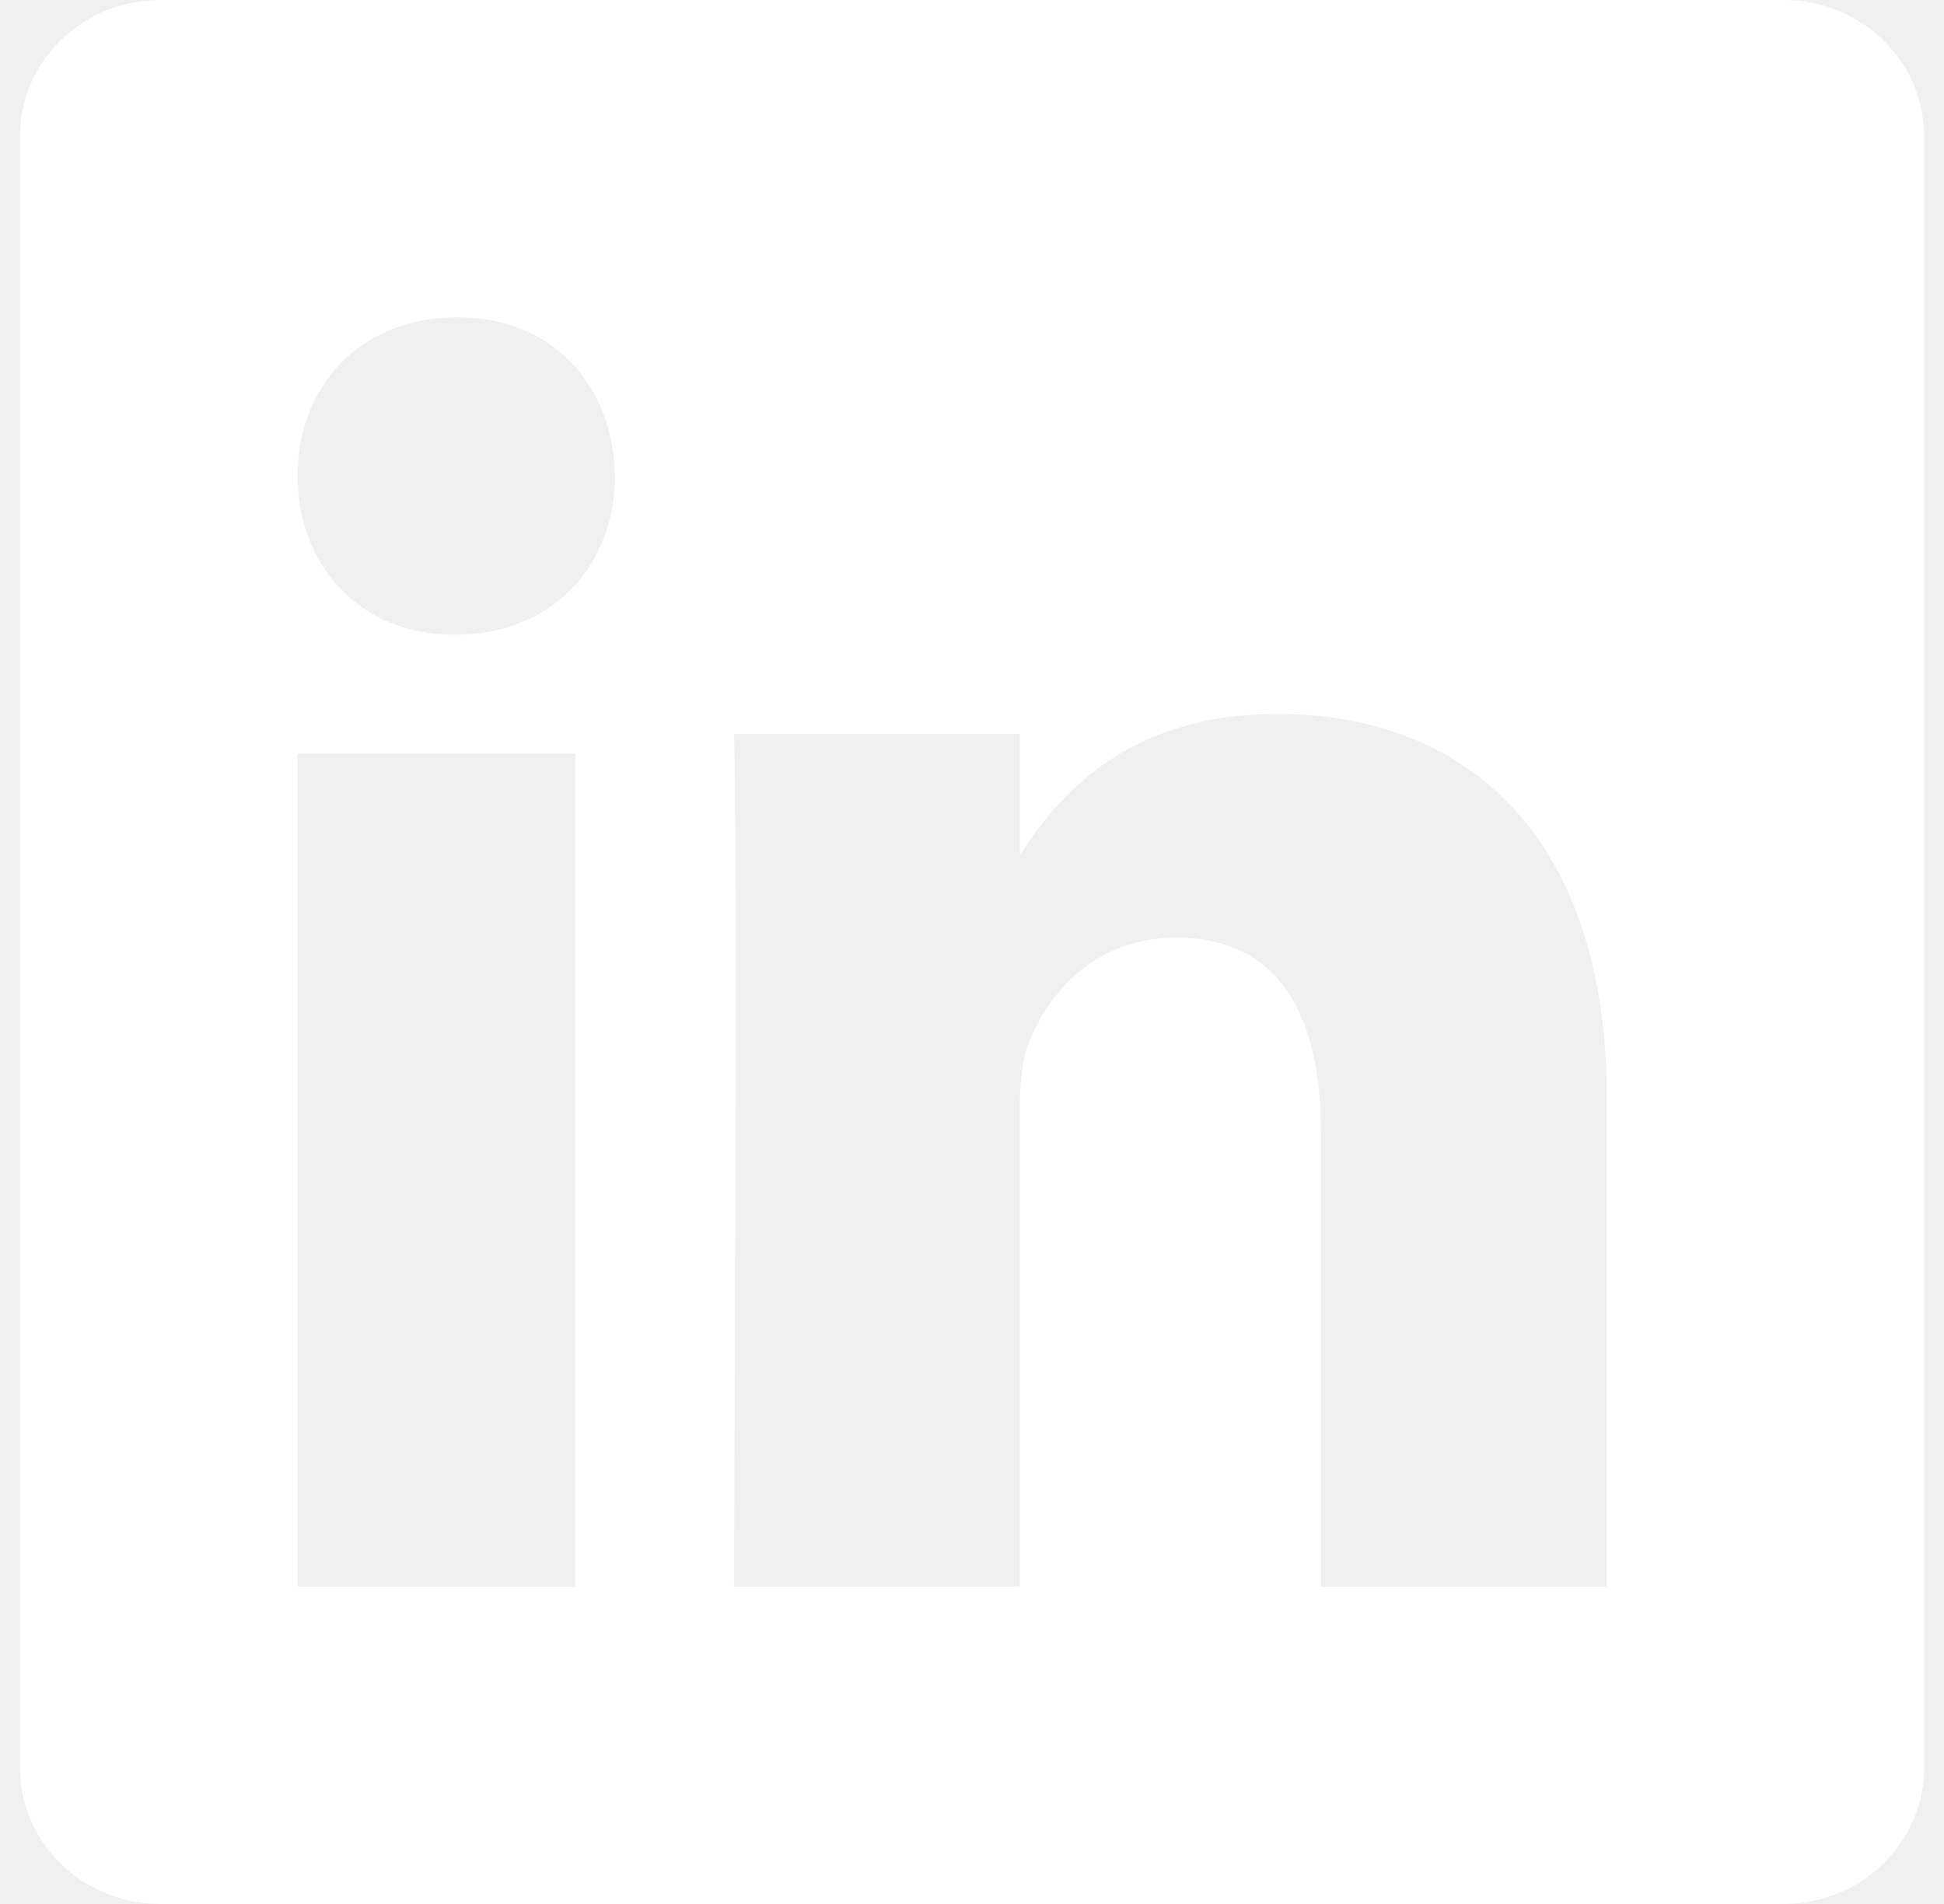
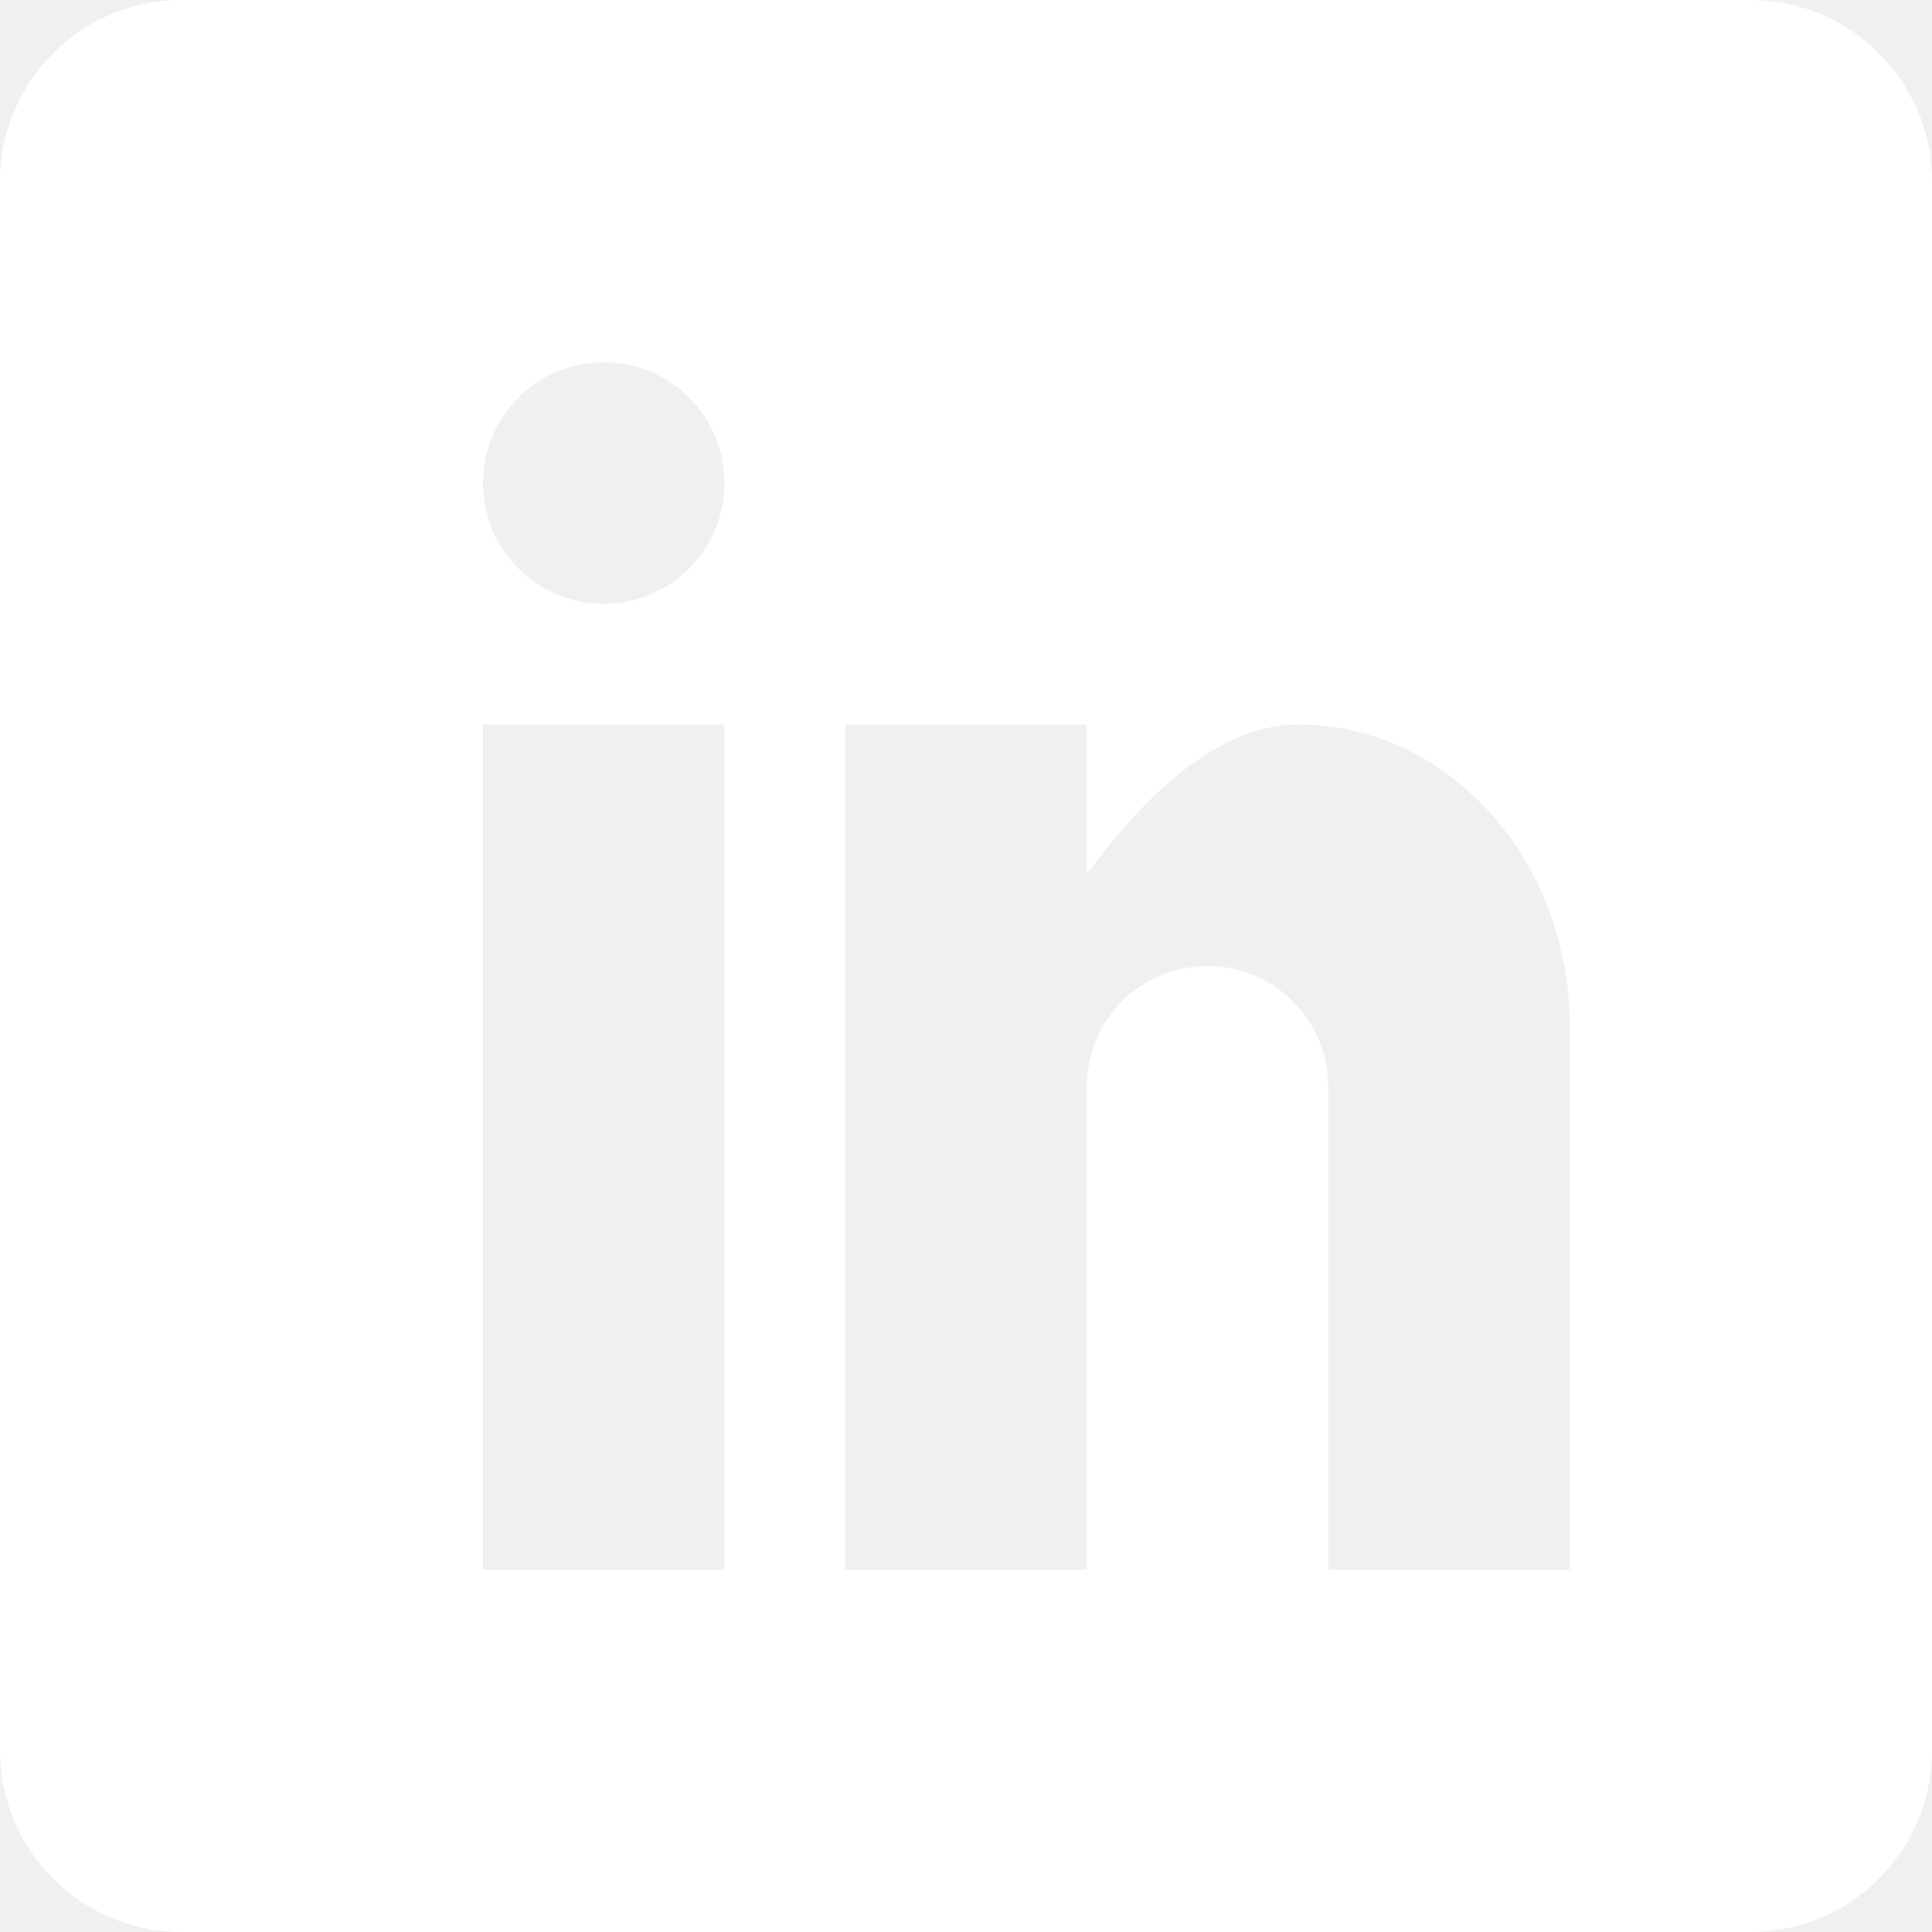
- <svg xmlns="http://www.w3.org/2000/svg" width="49px" height="48px" viewBox="0 0 49 48" version="1.1">
-   <g id="Ideas" stroke="none" stroke-width="1" fill="none" fill-rule="evenodd">
-     <g id="Laptop-(LG)-Copy-12" transform="translate(-1632, -3366)" fill="#FFFFFF" fill-rule="nonzero">
-       <path d="M1676.956,3366 L1636.047,3366 C1634.088,3366 1632.5,3367.539 1632.5,3369.439 L1632.5,3410.559 C1632.5,3412.459 1634.088,3414 1636.047,3414 L1676.956,3414 C1678.914,3414 1680.5,3412.458 1680.5,3410.559 L1680.5,3369.439 C1680.5,3367.54 1678.914,3366 1676.956,3366 Z M1646.5,3406 L1639.5,3406 L1639.5,3385 L1646.5,3385 L1646.5,3406 Z M1643.479,3382 L1643.431,3382 C1641.046,3382 1639.5,3380.223 1639.5,3377.998 C1639.5,3375.729 1641.092,3374 1643.524,3374 C1645.956,3374 1647.453,3375.728 1647.5,3377.998 C1647.5,3380.223 1645.957,3382 1643.479,3382 Z M1672.5,3406 L1665.293,3406 L1665.293,3394.5 C1665.293,3391.61 1664.249,3389.639 1661.643,3389.639 C1659.649,3389.639 1658.465,3390.969 1657.946,3392.253 C1657.753,3392.712 1657.705,3393.353 1657.705,3393.994 L1657.705,3406 L1650.5,3406 C1650.5,3406 1650.594,3386.522 1650.5,3384.506 L1657.707,3384.506 L1657.707,3387.553 C1658.663,3386.089 1660.373,3384 1664.2,3384 C1668.943,3384 1672.5,3387.07 1672.5,3393.675 L1672.5,3406 Z" id="Linkedin" />
+ <svg xmlns="http://www.w3.org/2000/svg" width="32px" height="32px" viewBox="0 0 32 32" version="1.1">
+   <g id="Page-1" stroke="none" stroke-width="1" fill="none" fill-rule="evenodd">
+     <g id="Artboard" transform="translate(-342, -86)" fill="#FFFFFF" fill-rule="nonzero">
+       <g id="linkedin" transform="translate(342, 86)">
+         <path d="M29,0 L3,0 C1.35,0 0,1.35 0,3 L0,29 C0,30.65 1.35,32 3,32 L29,32 C30.65,32 32,30.65 32,29 L32,3 C32,1.35 30.65,0 29,0 Z M12,26 L8,26 L8,12 L12,12 L12,26 Z M10,10 C8.894,10 8,9.106 8,8 C8,6.894 8.894,6 10,6 C11.106,6 12,6.894 12,8 C12,9.106 11.106,10 10,10 Z M26,26 L22,26 L22,18 C22,16.894 21.106,16 20,16 C18.894,16 18,16.894 18,18 L18,26 L14,26 L14,12 L18,12 L18,14.481 C18.825,13.35 20.087,12 21.5,12 C23.988,12 26,14.238 26,17 L26,26 Z" id="Shape" />
+       </g>
    </g>
  </g>
</svg>
